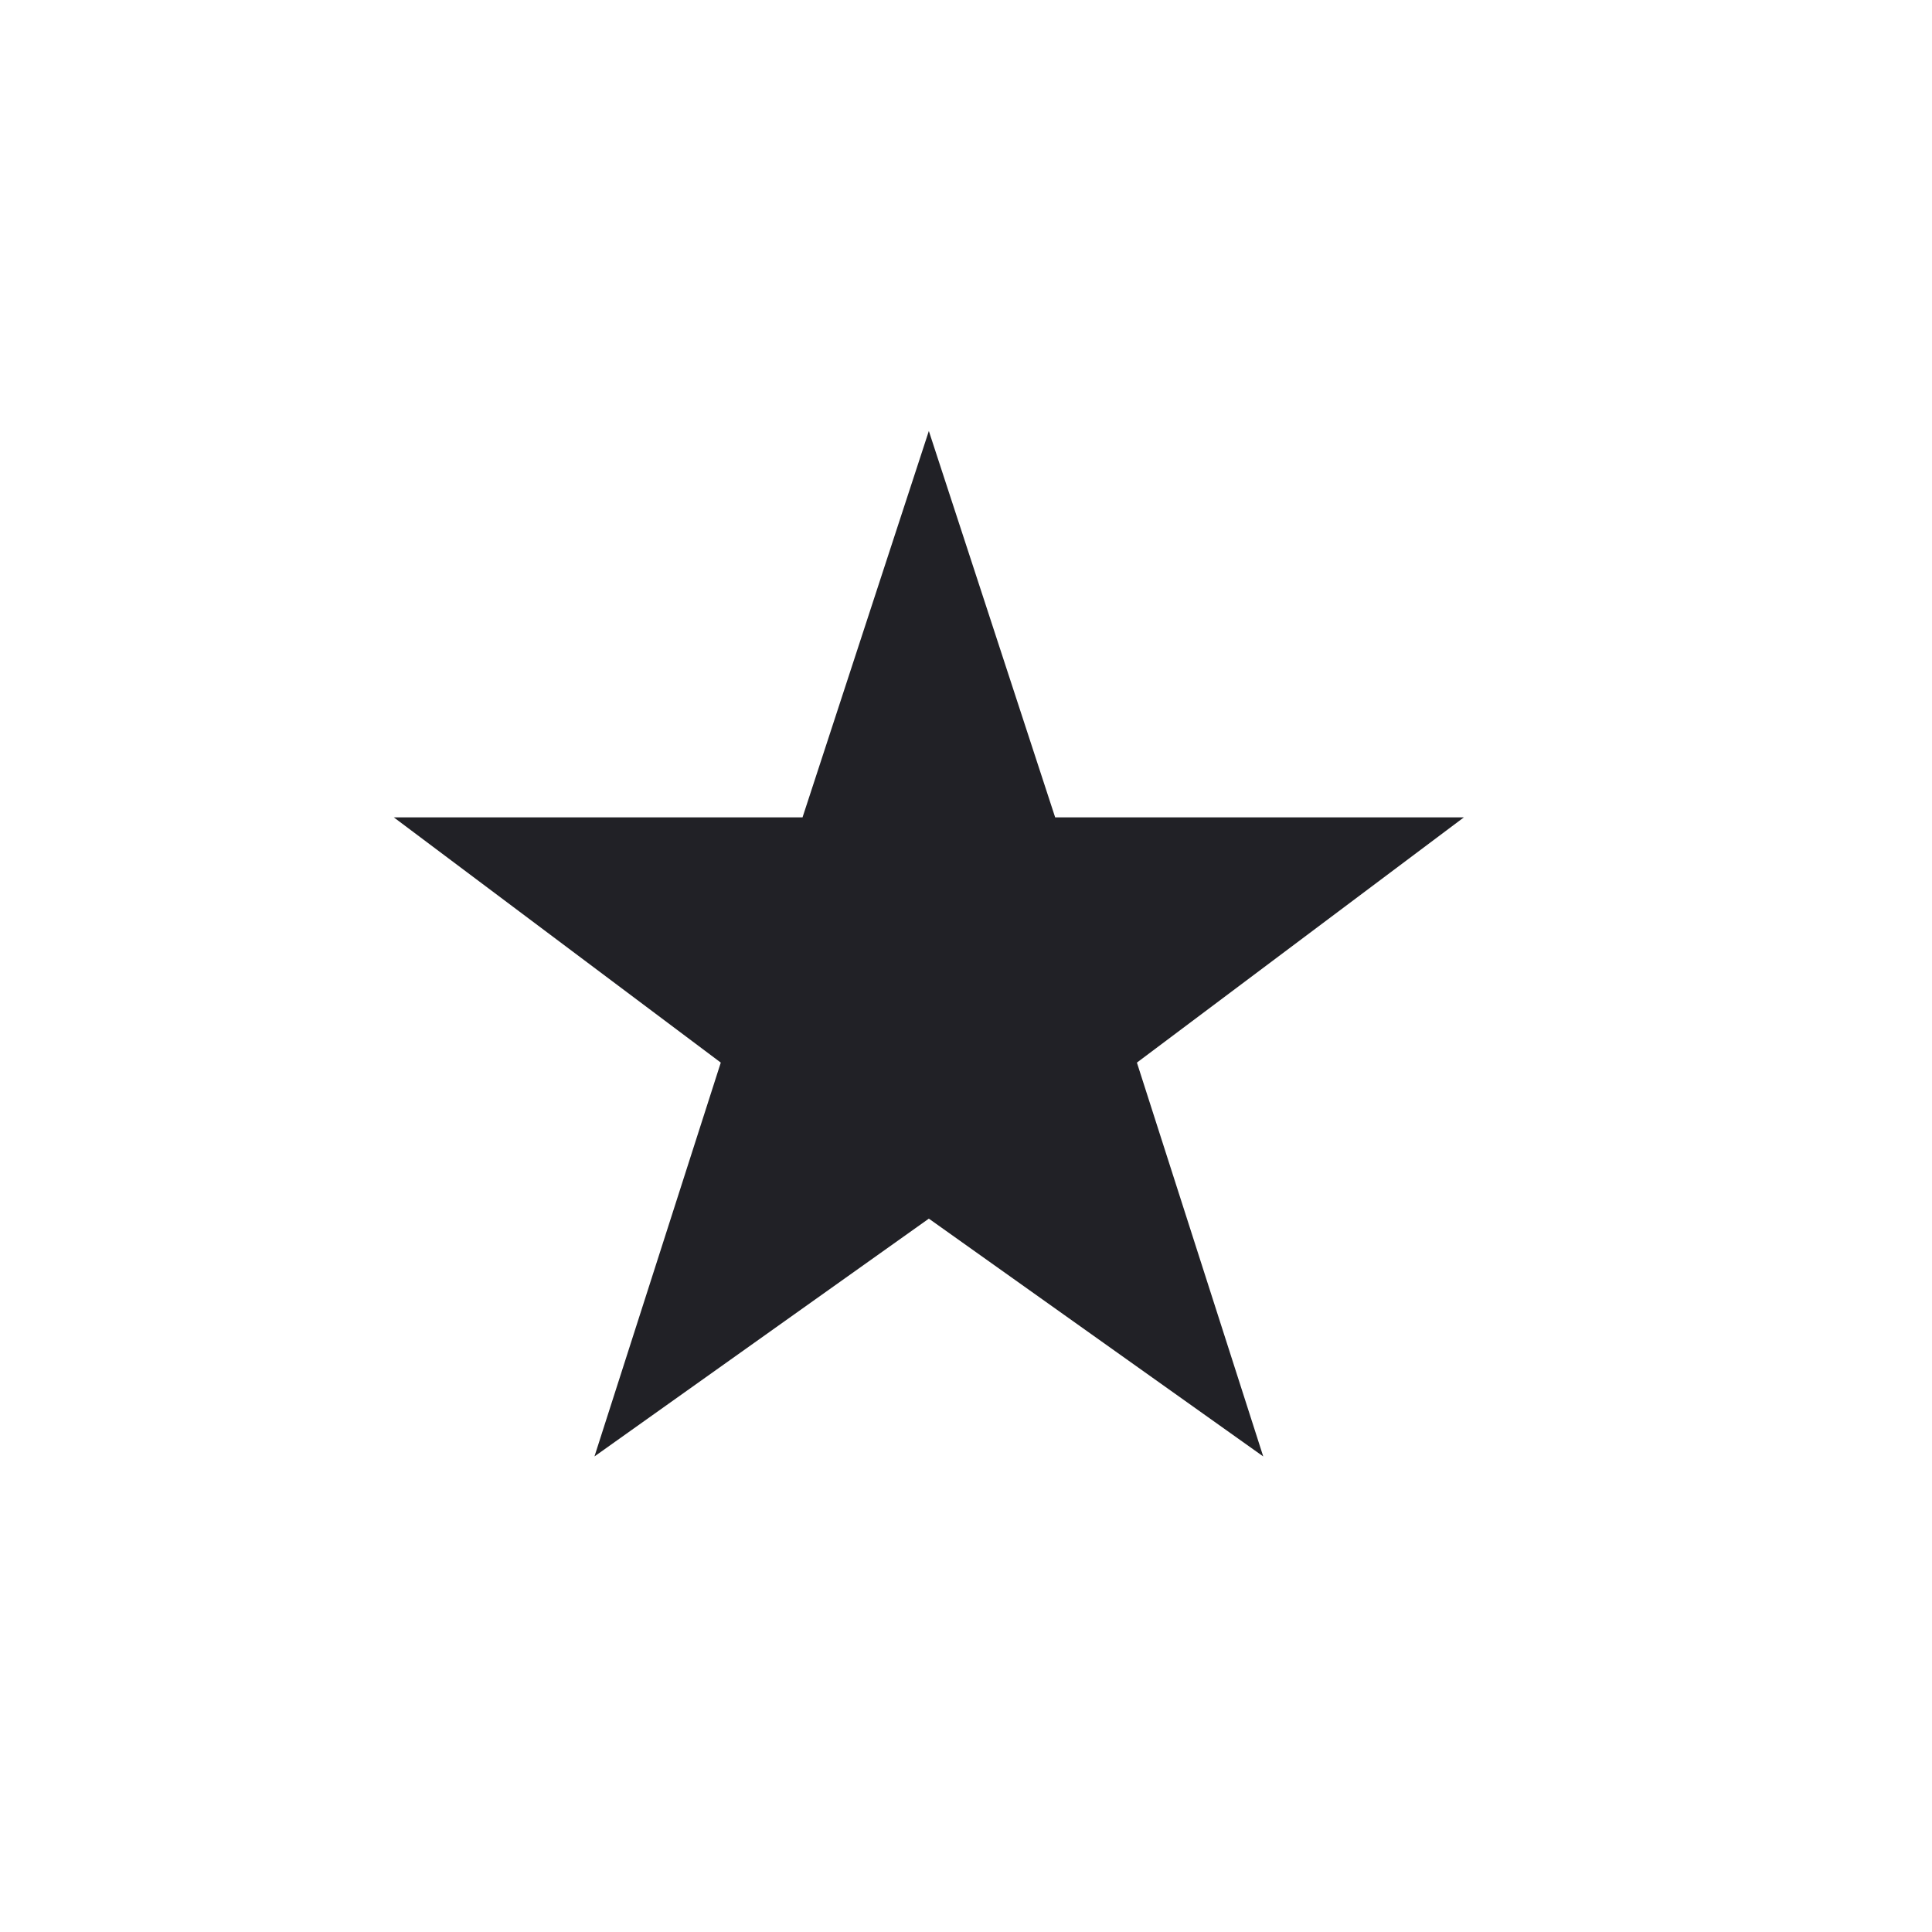
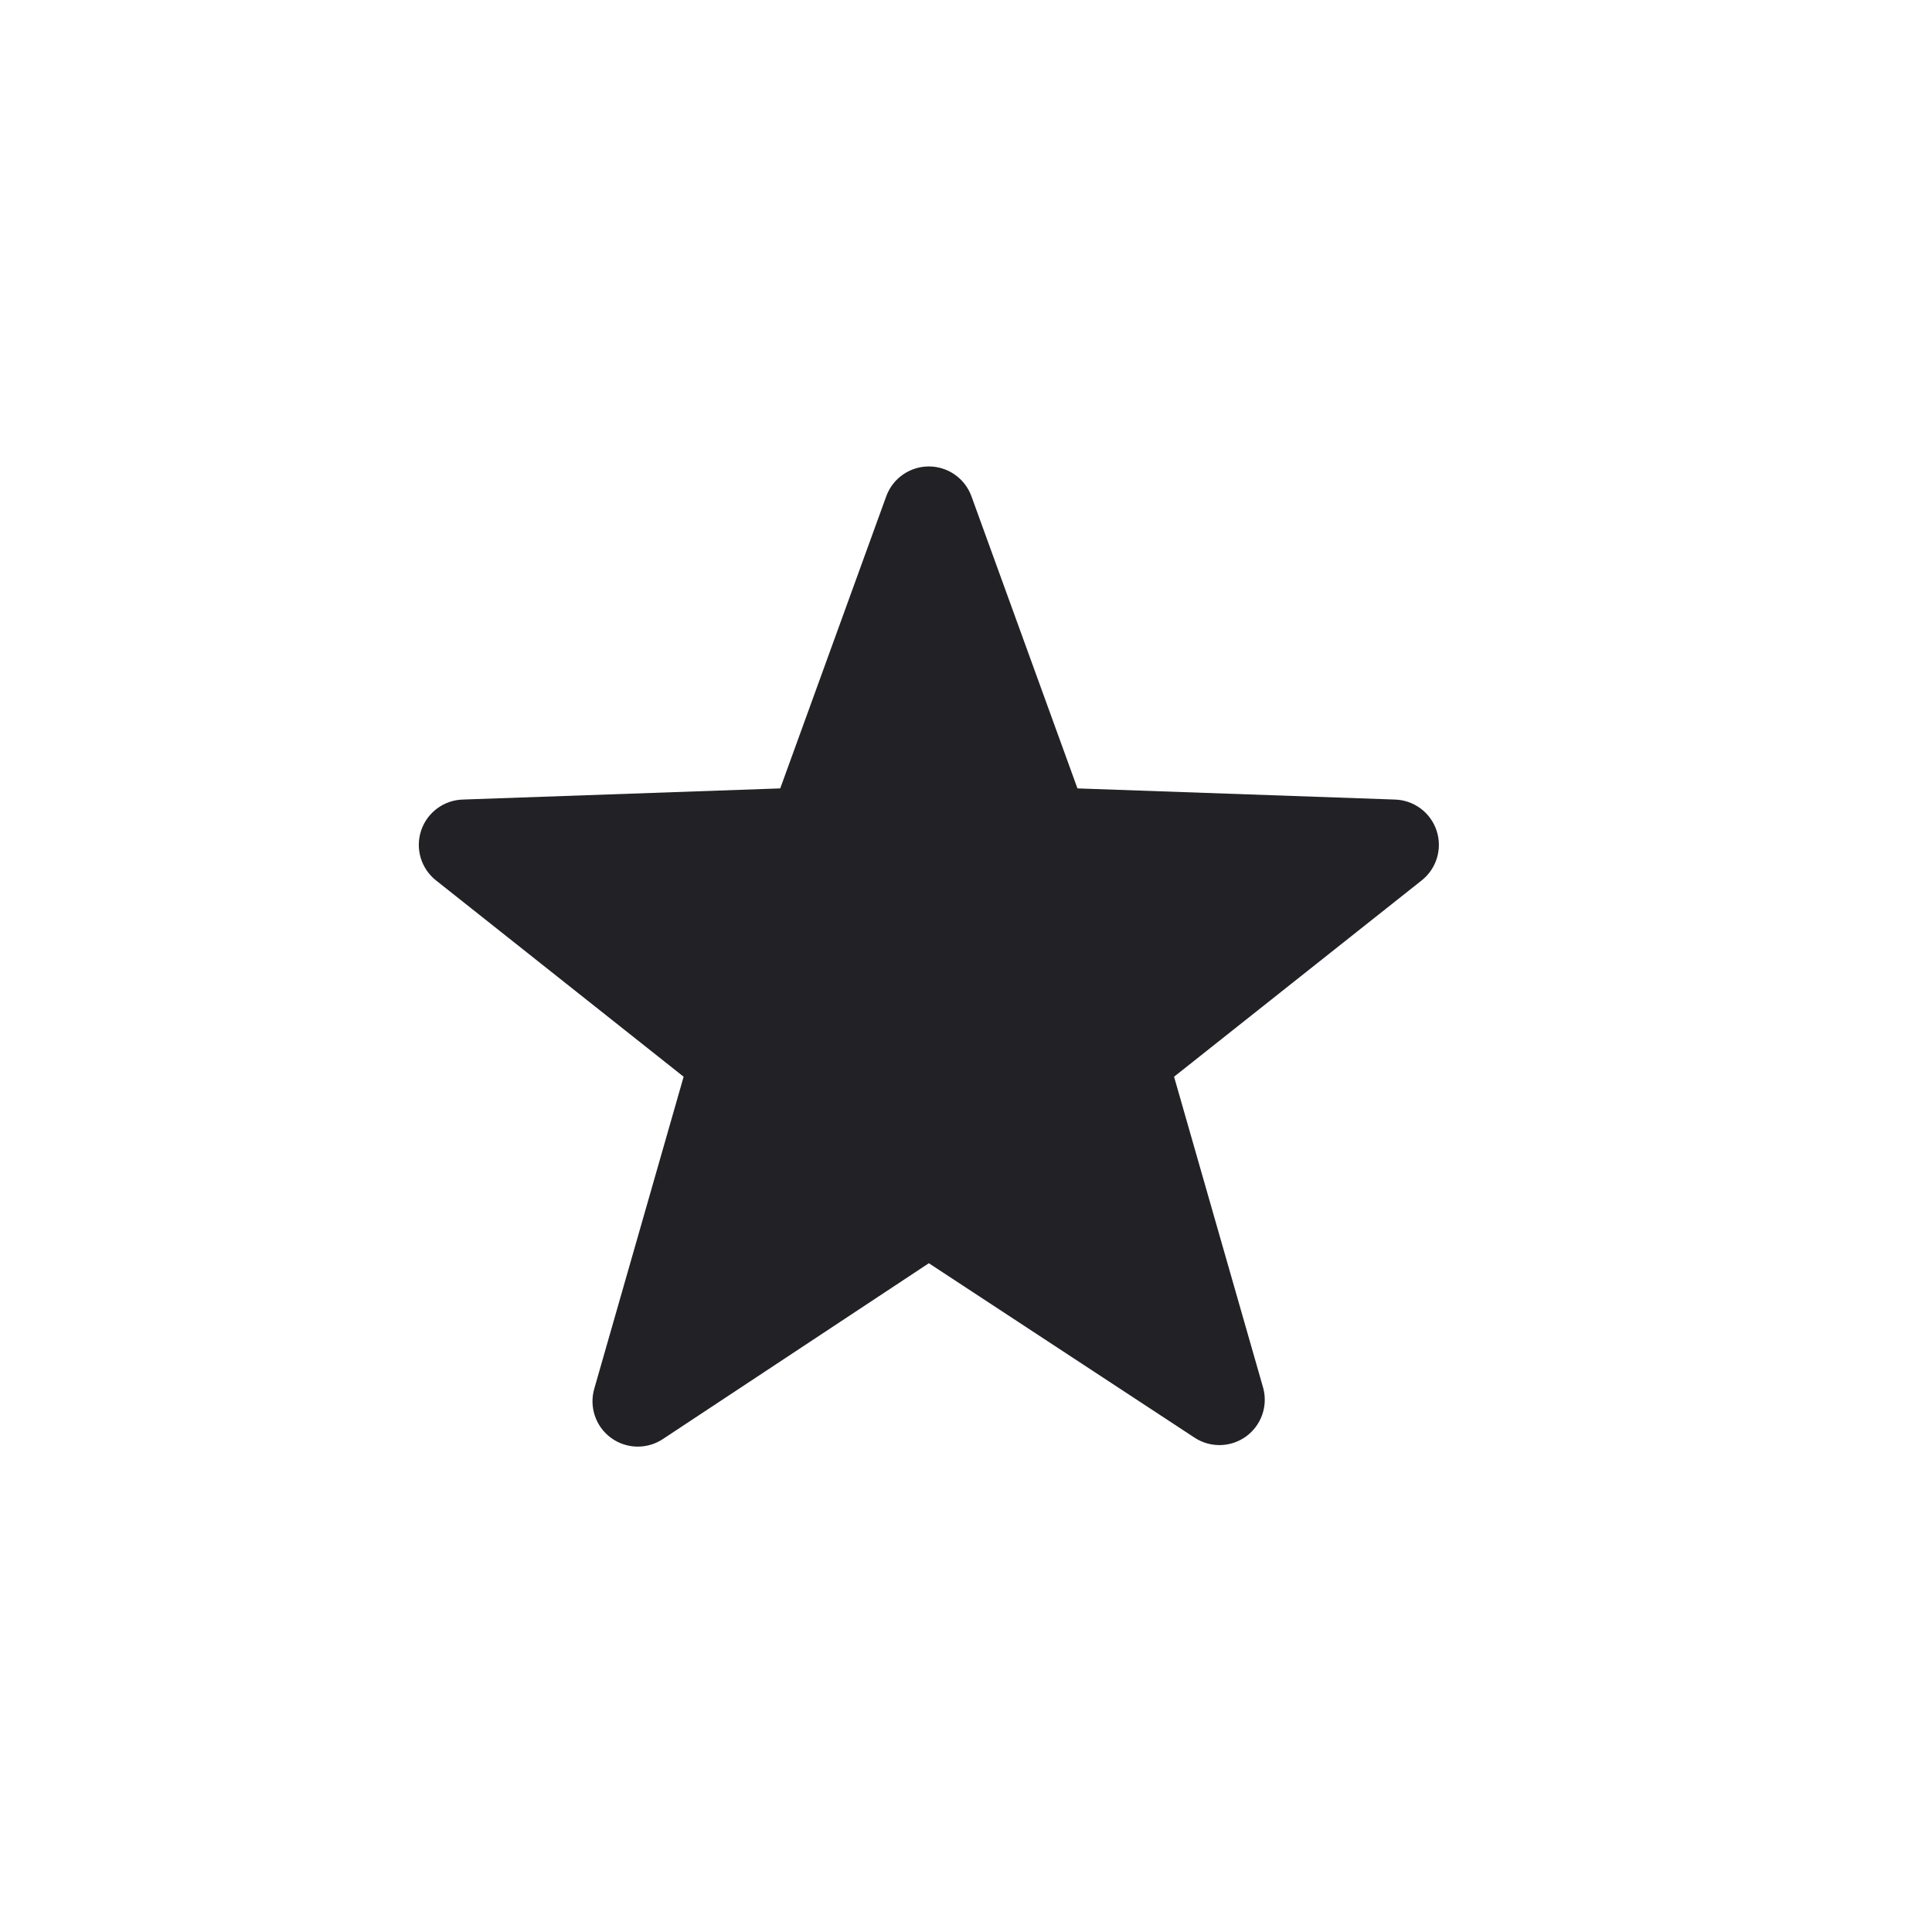
- <svg xmlns="http://www.w3.org/2000/svg" id="Layer_1" data-name="Layer 1" viewBox="0 0 26 26">
-   <polygon points="12.5 5.8 14.2 11 19.7 11 15.3 14.3 17 19.6 12.5 16.4 8 19.6 9.7 14.3 5.3 11 10.8 11 12.5 5.8" style="fill:#212126" />
+ <svg xmlns="http://www.w3.org/2000/svg" id="expanded" viewBox="0 0 26 26">
+   <defs>
+     <style>.cls-1{fill:#212126;}</style>
+   </defs>
+   <path class="cls-1" d="M13.07,6.67l1.43,3.94,4.27.15a.61.61,0,0,1,.36,1.09L15.8,14.49,17,18.68a.61.61,0,0,1-.92.67L12.5,17,8.93,19.36A.61.61,0,0,1,8,18.68l1.2-4.19L5.87,11.85a.61.61,0,0,1,.36-1.09l4.27-.15,1.43-3.94A.61.61,0,0,1,13.07,6.67Z" />
</svg>
